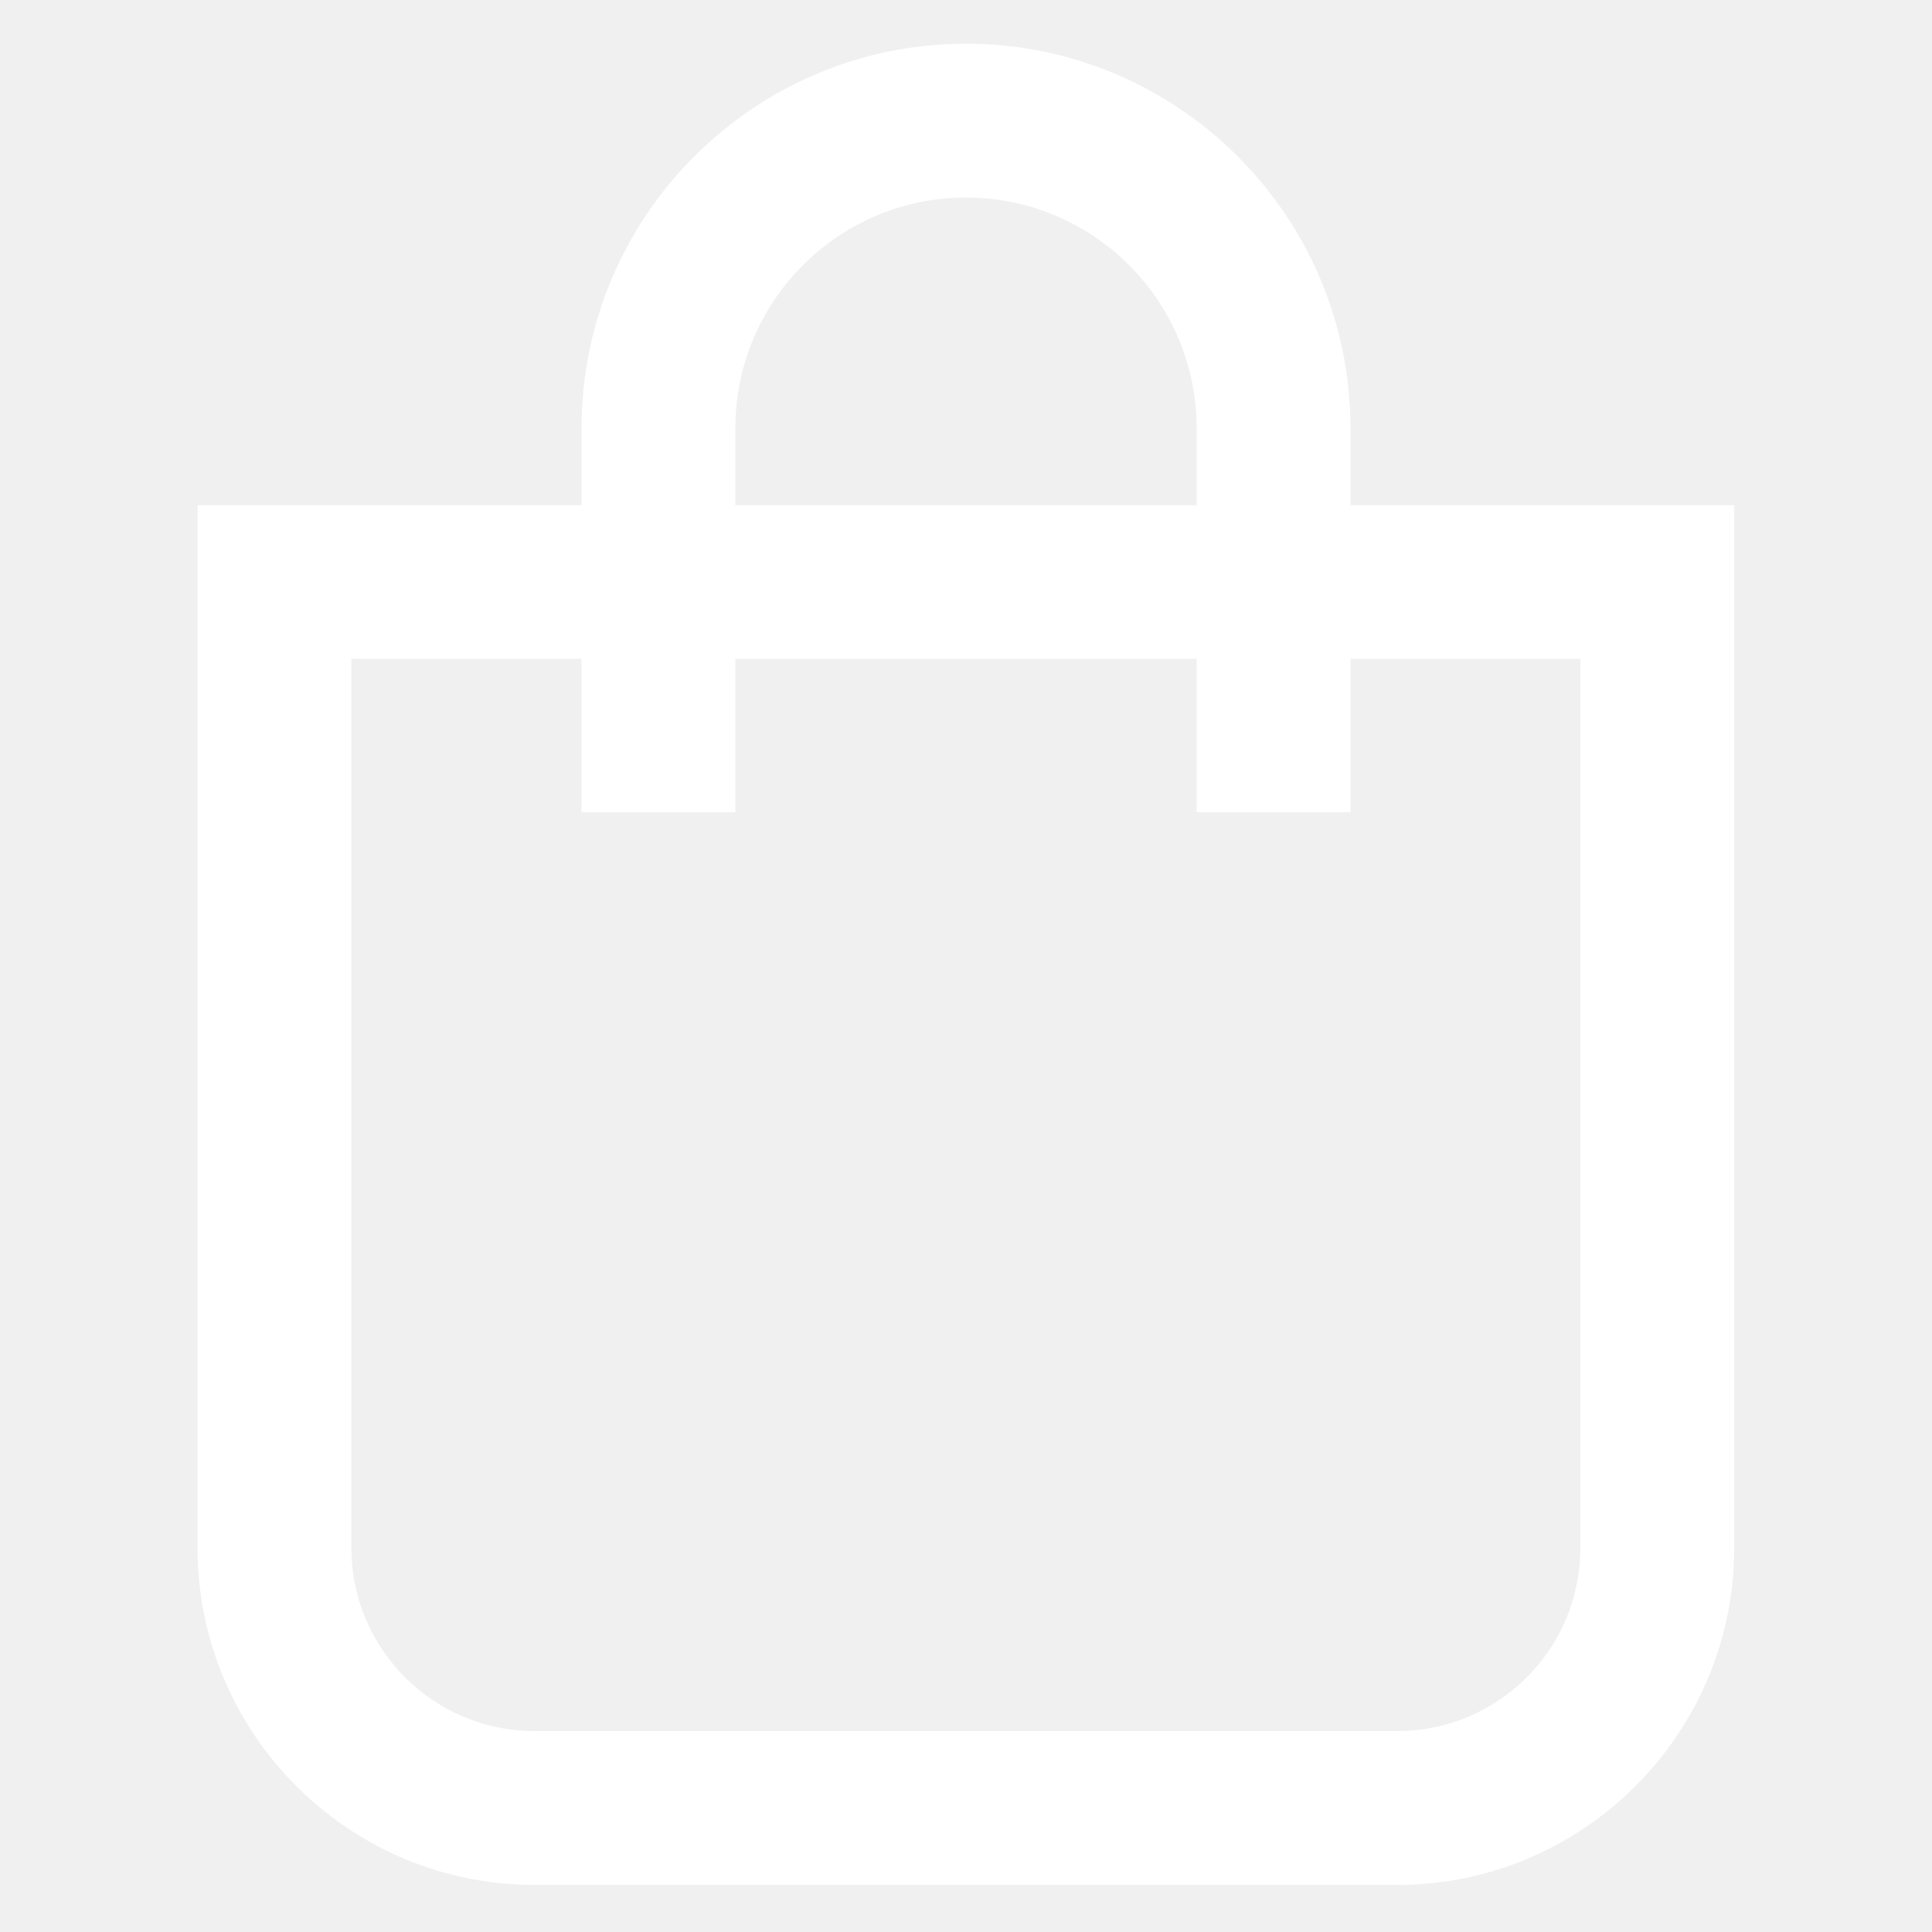
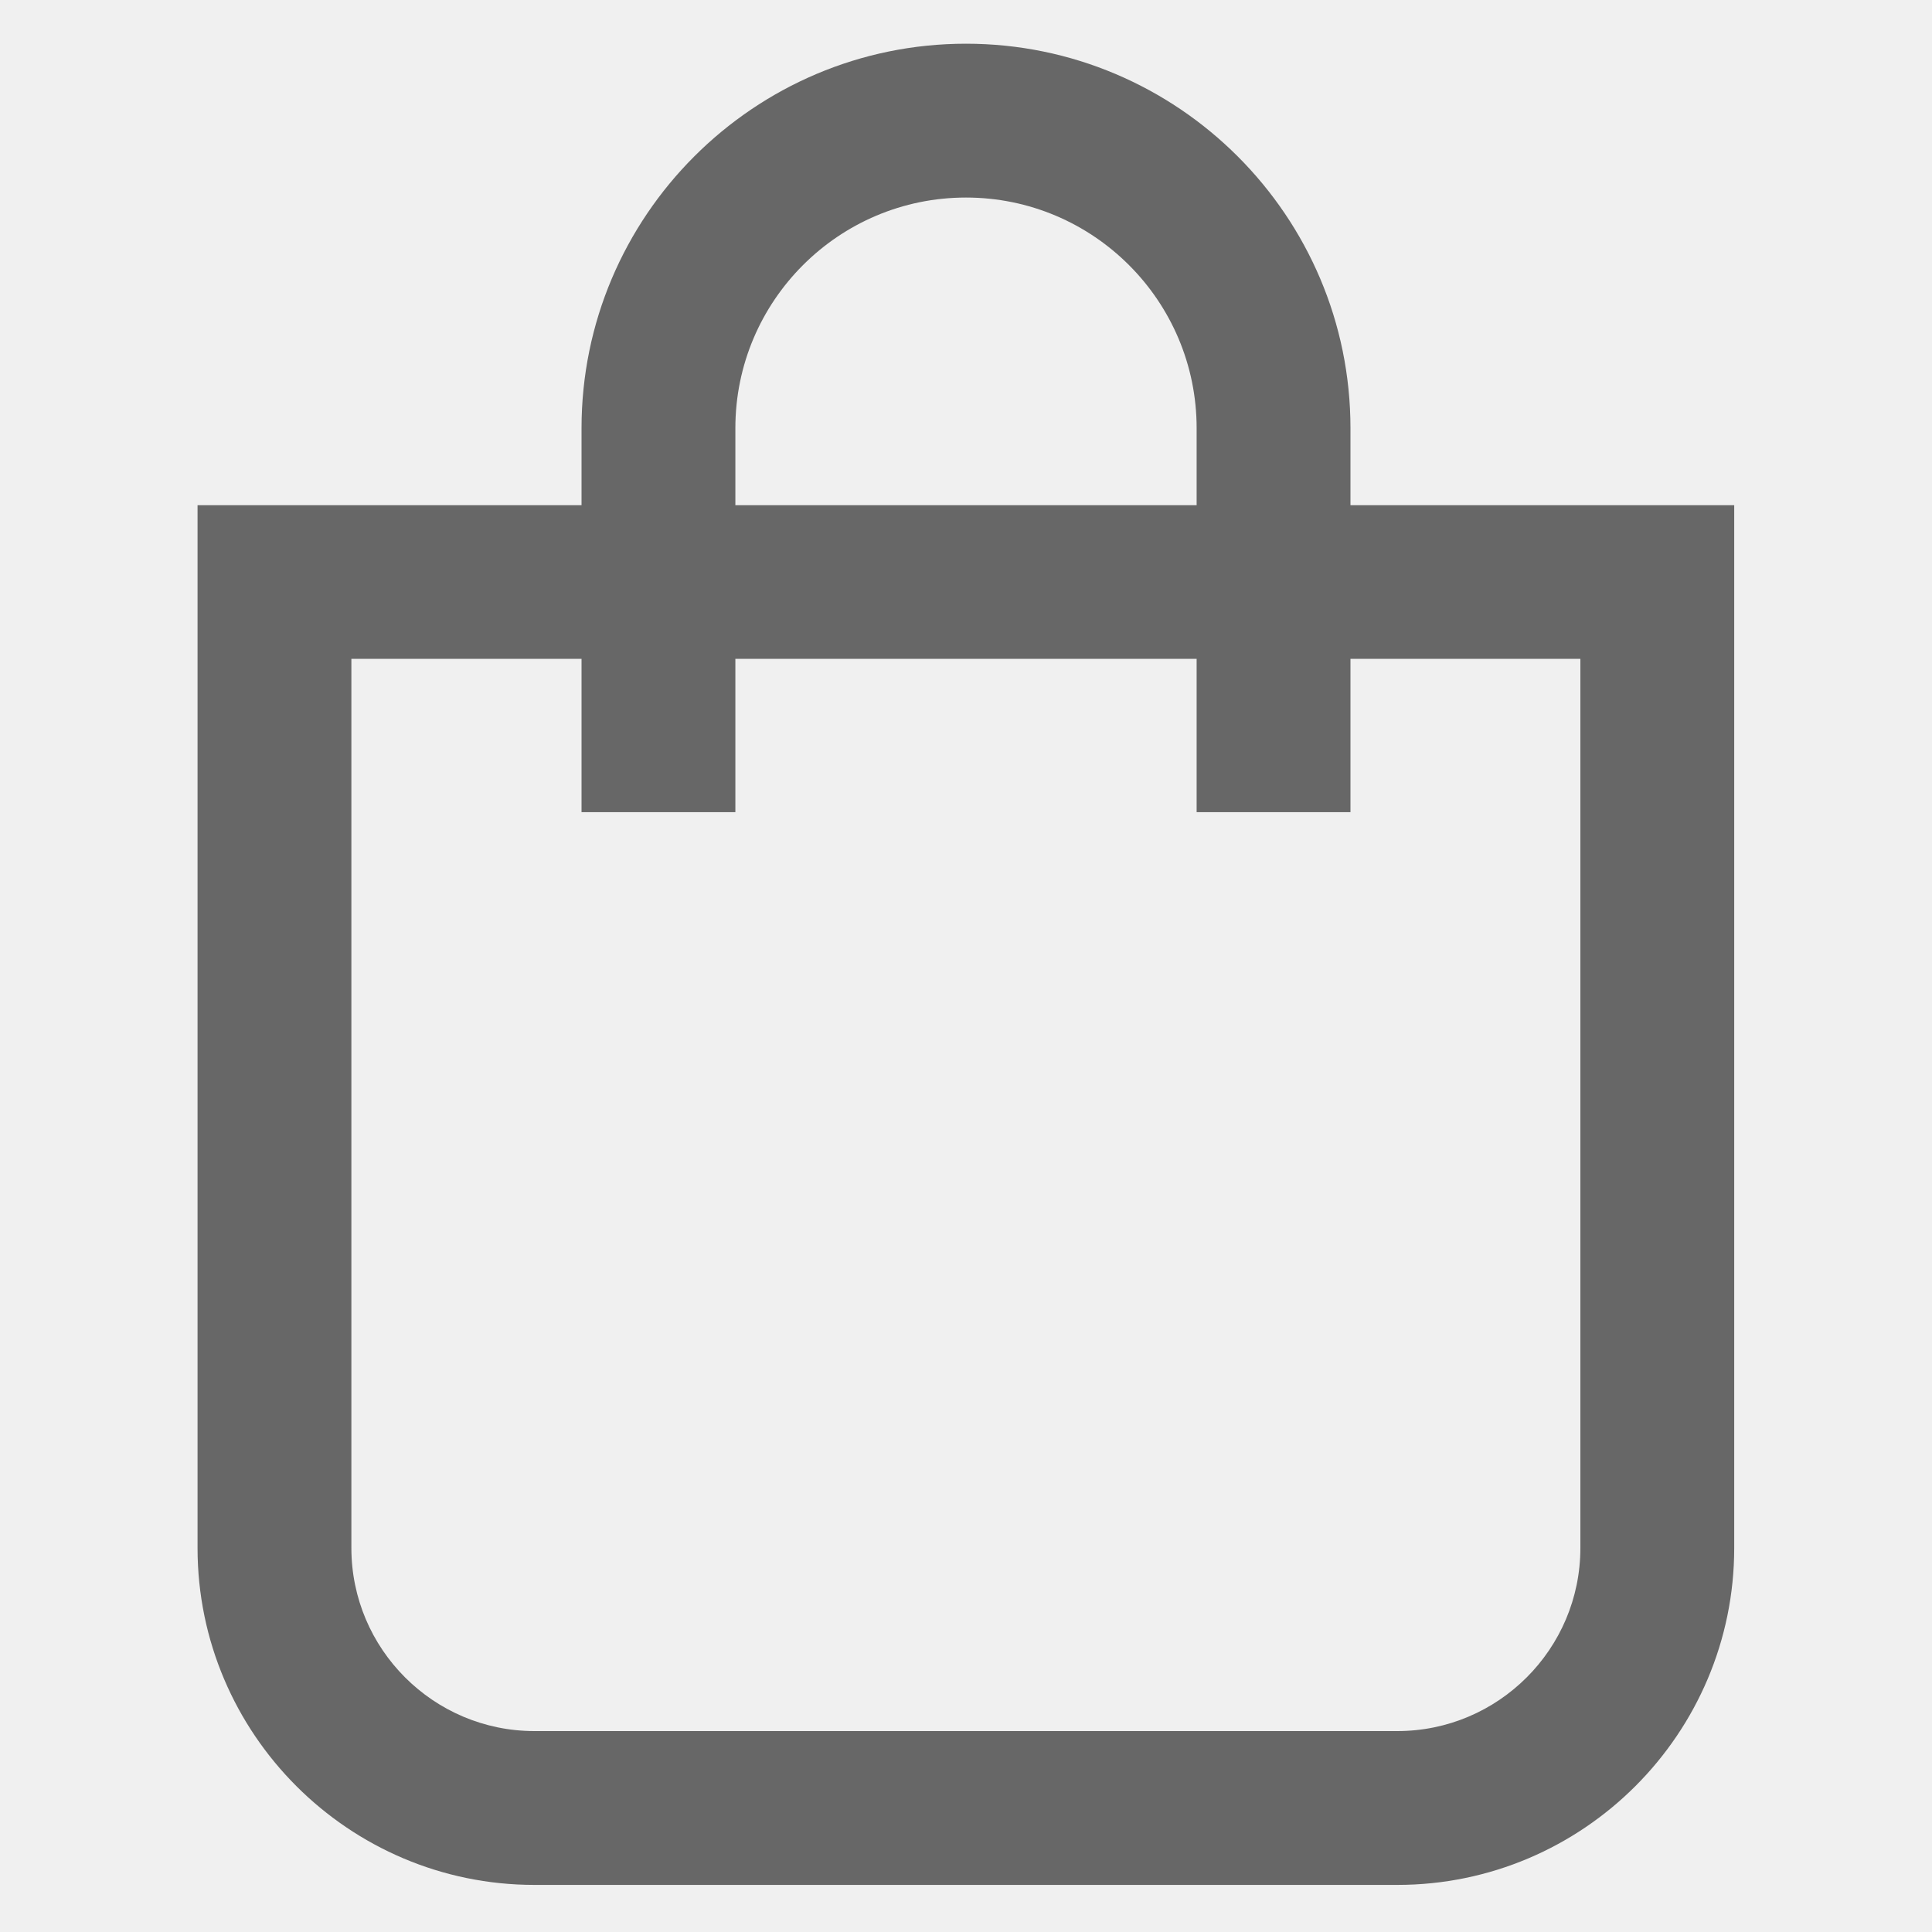
<svg xmlns="http://www.w3.org/2000/svg" version="1.1" viewBox="0 0 800 800">
  <defs>
    <style>
      .cls-1 {
-         fill: #fff;
+         fill: #676767;
        fill-rule: evenodd;
      }
    </style>
  </defs>
  <g>
    <g id="Capa_1">
-       <g id="handbag">
-         <path class="cls-1" d="M578.7,780.5H221.3c-76.9,0-139.5-62.6-139.5-139.5V209.2h636.3v431.8c0,76.9-62.6,139.5-139.5,139.5ZM145.5,272.8v368.2c0,41.8,34,75.8,75.8,75.8h357.3c41.8,0,75.8-34,75.8-75.8v-368.2H145.5Z" />
-         <path class="cls-1" d="M559.2,336.3h-63.7v-159c0-52.7-42.8-95.5-95.5-95.5s-95.5,42.8-95.5,95.5v159h-63.7v-159c0-87.8,71.4-159.2,159.2-159.2s159.2,71.4,159.2,159.2v159Z" />
+       <g id="Capa_1-2" data-name="Capa_1">
+         <g id="handbag">
+           <path class="cls-1" d="M578.7,780.5H221.3c-76.9,0-139.5-62.6-139.5-139.5V209.2h636.3v431.8c0,76.9-62.6,139.5-139.5,139.5h.1ZM145.5,272.8v368.2c0,41.8,34,75.8,75.8,75.8h357.3c41.8,0,75.8-34,75.8-75.8v-368.2H145.5Z" />
+           <path class="cls-1" d="M559.2,336.3h-63.7v-159c0-52.7-42.8-95.5-95.5-95.5s-95.5,42.8-95.5,95.5v159h-63.7v-159c0-87.8,71.4-159.2,159.2-159.2s159.2,71.4,159.2,159.2v159Z" />
+         </g>
      </g>
    </g>
  </g>
</svg>
